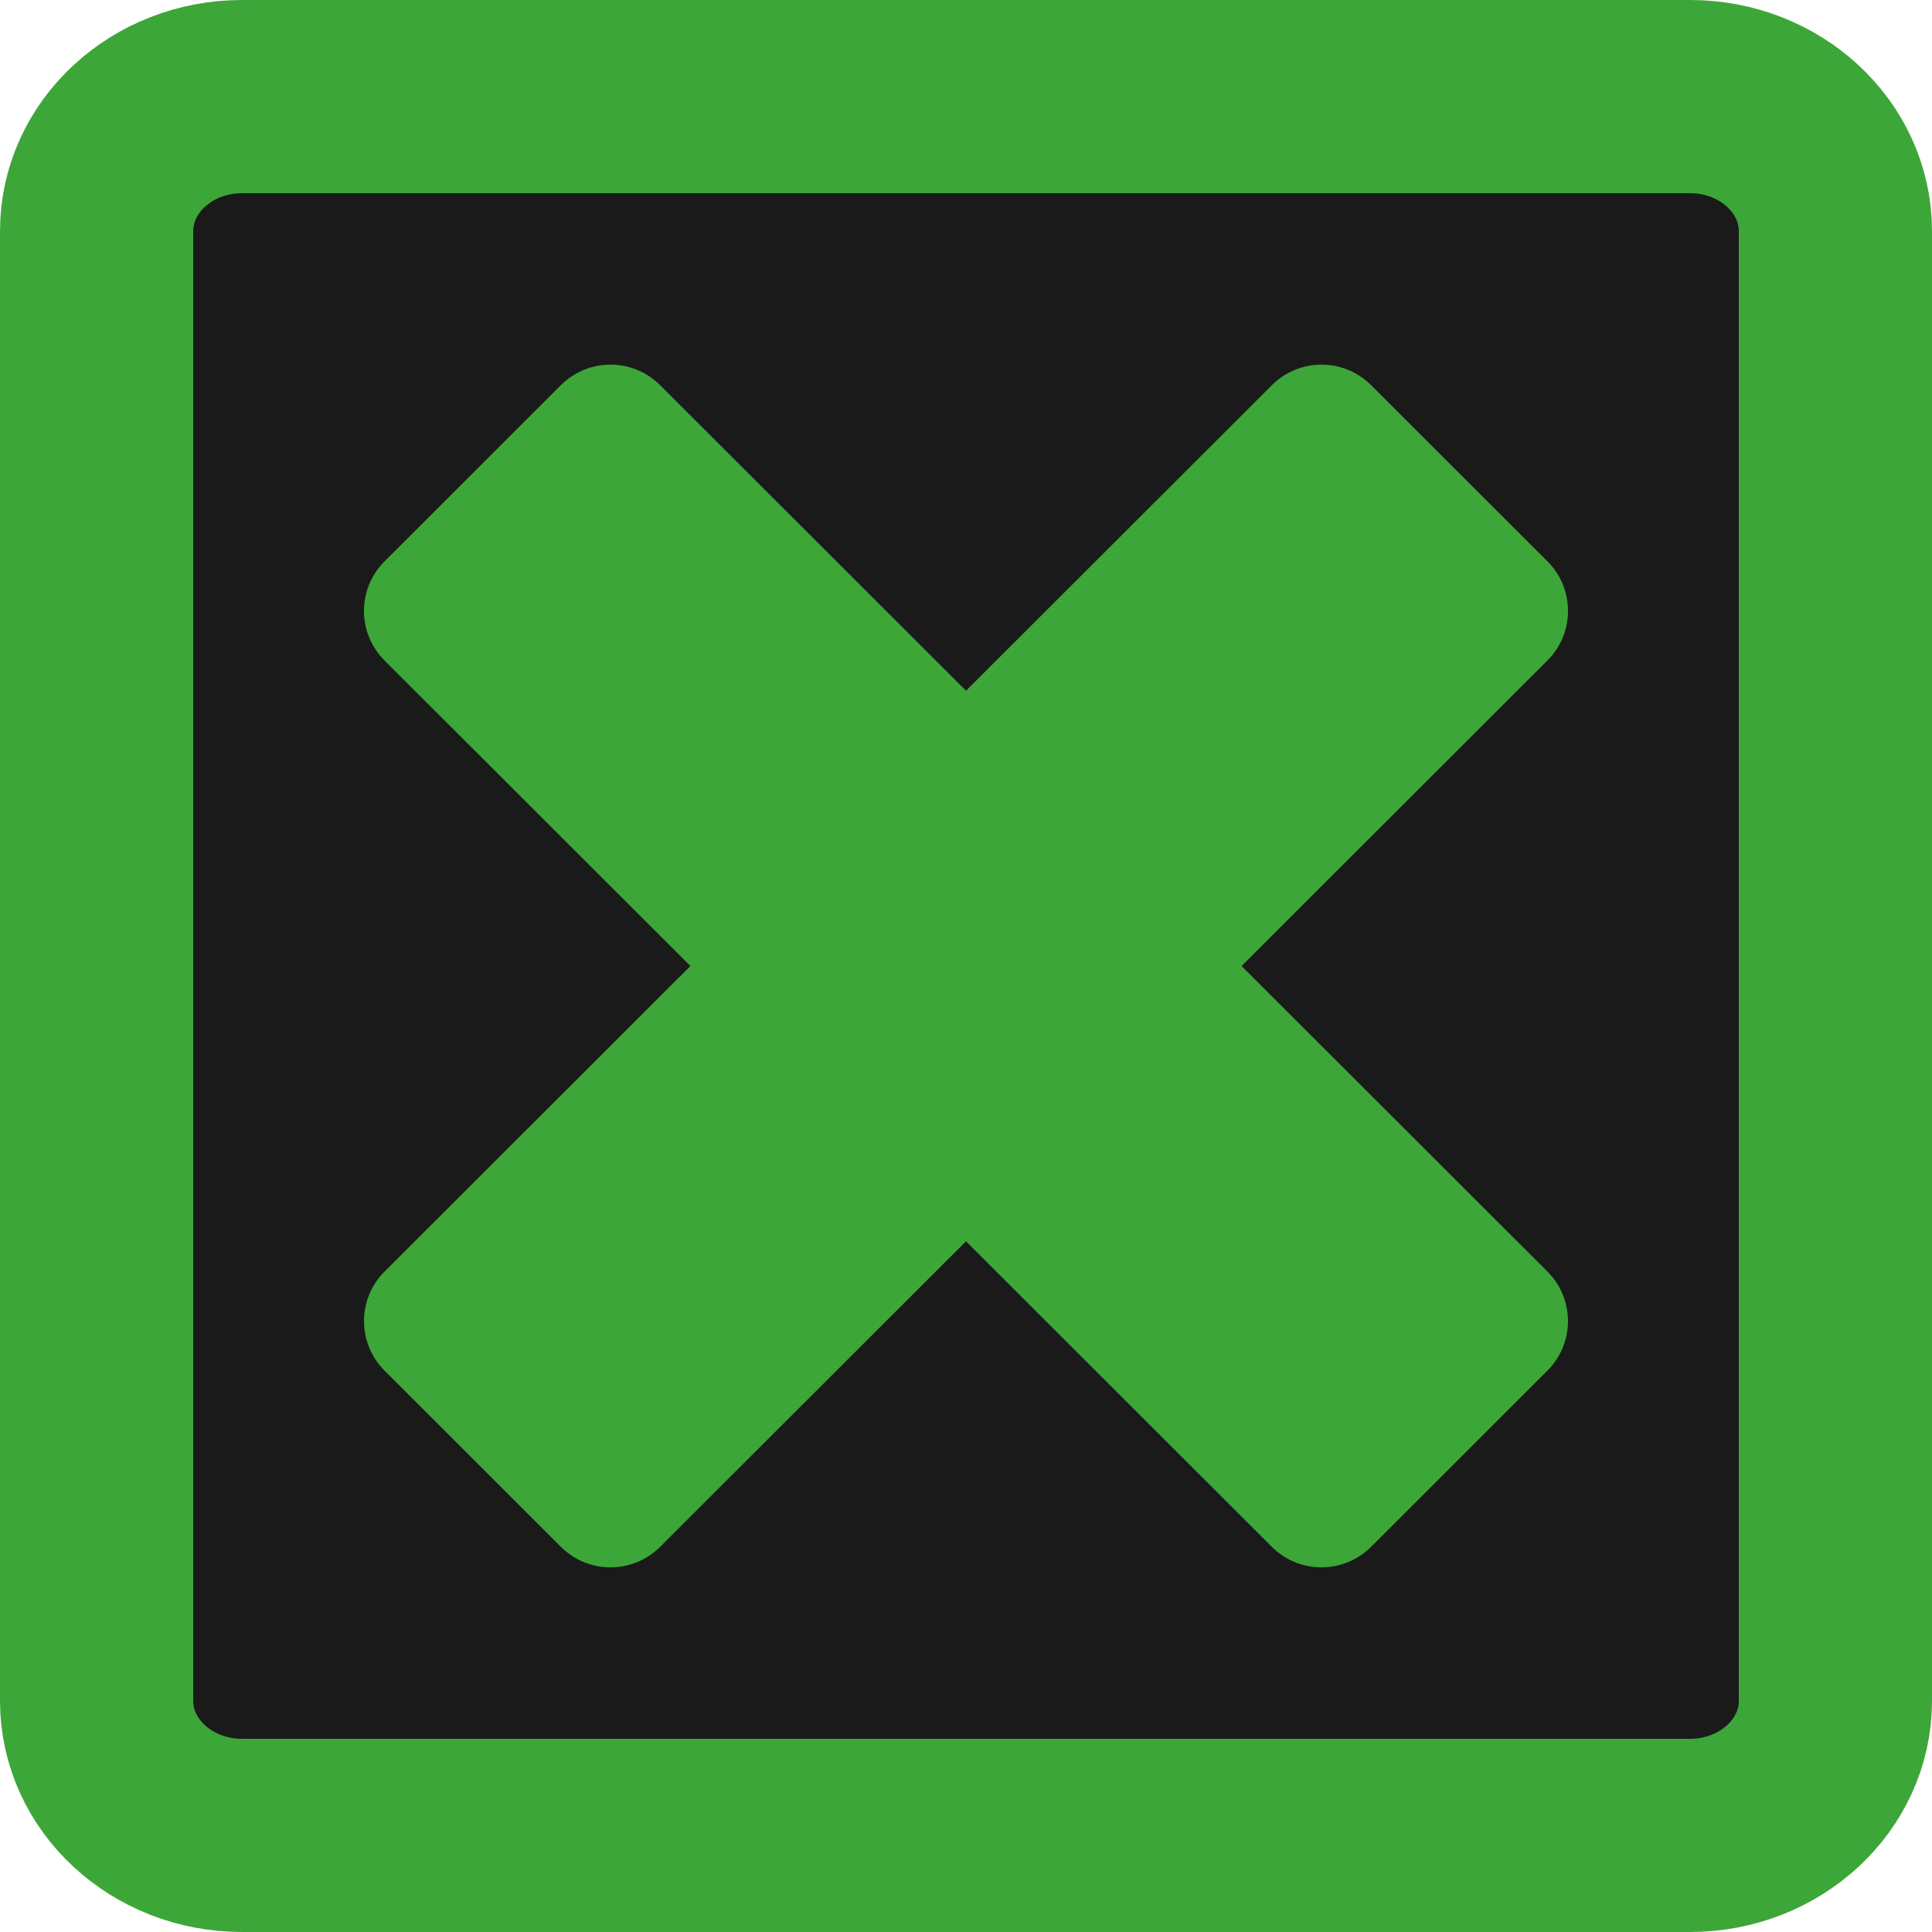
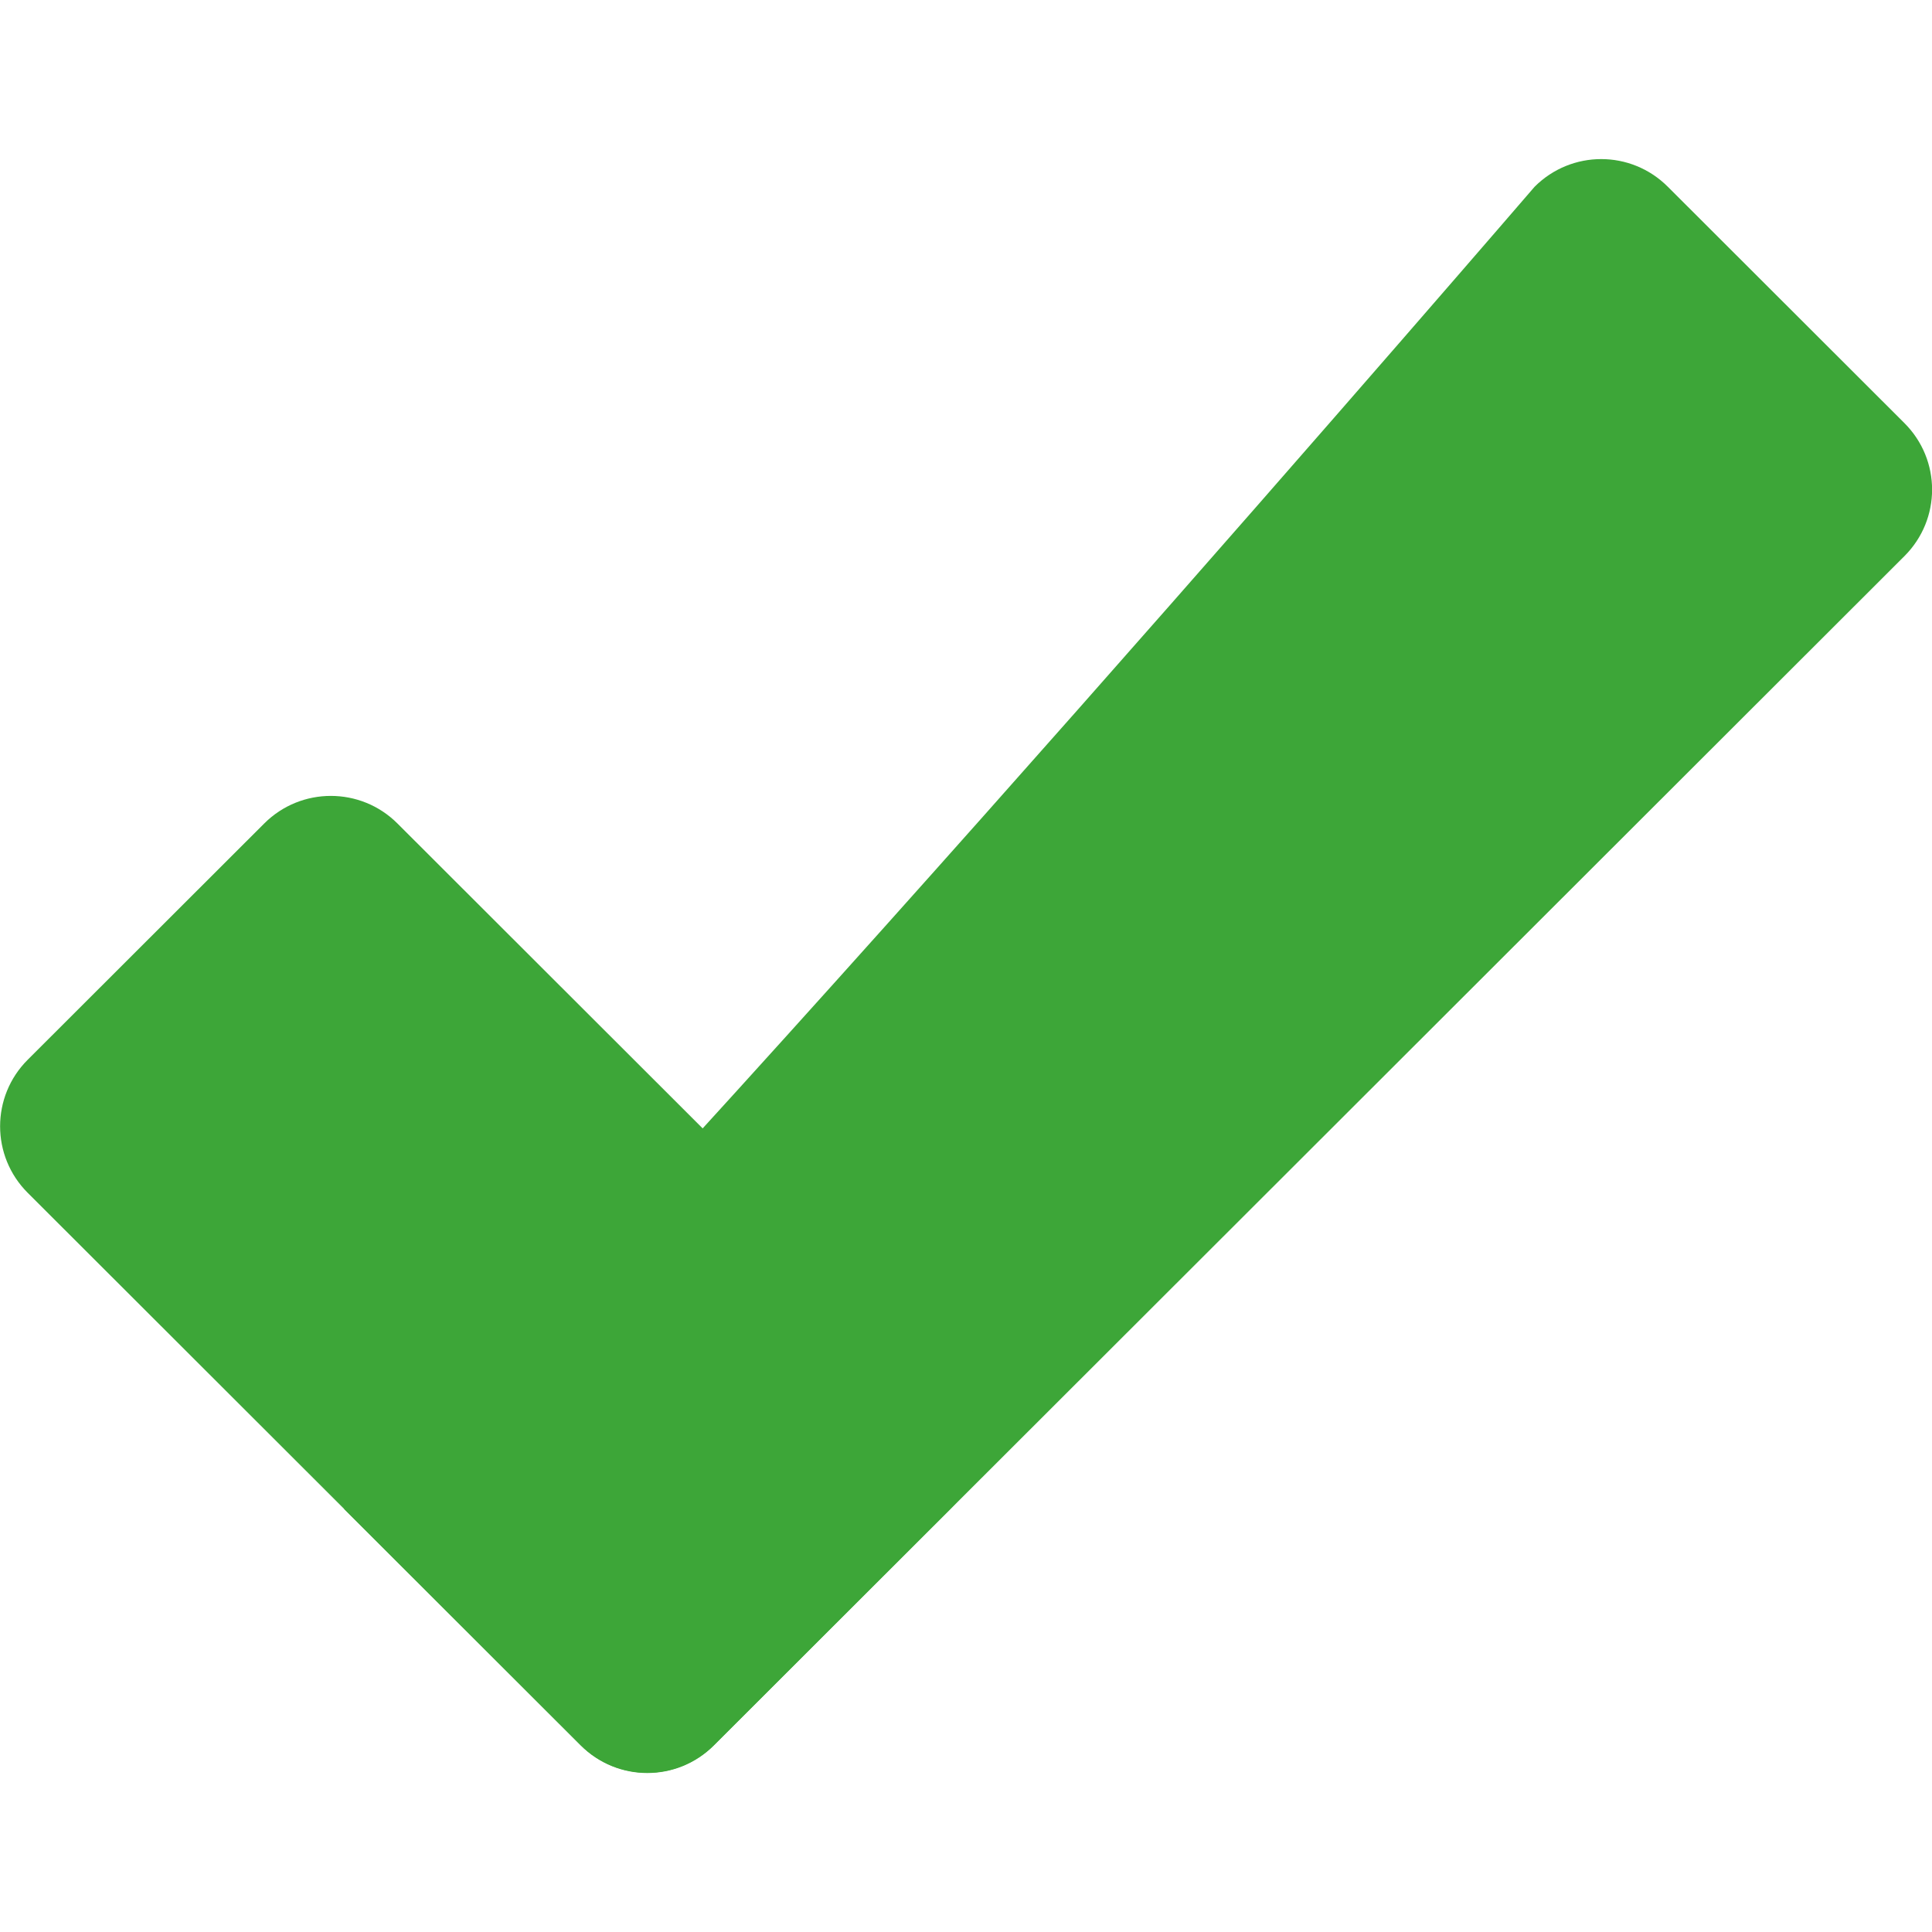
- <svg xmlns="http://www.w3.org/2000/svg" width="36" height="36" viewBox="0 0 36 36" version="1.1" xml:space="preserve" style="clip-rule:evenodd;fill-rule:evenodd;stroke-linejoin:round;stroke-miterlimit:2" id="svg21">
+ <svg xmlns="http://www.w3.org/2000/svg" width="24" height="24" viewBox="0 0 24 24" version="1.1" xml:space="preserve" style="clip-rule:evenodd;fill-rule:evenodd;stroke-linejoin:round;stroke-miterlimit:2" id="svg21">
  <defs id="defs21" />
-   <rect style="fill:#1a1a1a;fill-opacity:1;stroke:#3da638;stroke-width:3.6;stroke-linecap:round;stroke-linejoin:round;stroke-dasharray:none;stroke-opacity:1;paint-order:normal" id="rect8-9" width="32.4" height="32.4" x="1.8" y="1.8" rx="2.71" ry="2.507" />
-   <rect style="fill:#3da638;fill-opacity:1;stroke:none;stroke-width:4.865;stroke-linecap:round;stroke-linejoin:round;stroke-dasharray:none;stroke-opacity:1;paint-order:stroke fill markers" id="rect9-2-6-9-2-0" width="25.983" height="7.258" x="-13.005" y="21.827" rx="1.306" ry="1.306" transform="matrix(0.707483,-0.7067303,0.707483,0.7067303,0,0)" />
-   <rect style="fill:#3da638;fill-opacity:1;stroke:none;stroke-width:4.865;stroke-linecap:round;stroke-linejoin:round;stroke-dasharray:none;stroke-opacity:1;paint-order:stroke fill markers" id="rect9-8-8-6-5-8-9" width="25.983" height="7.258" x="12.464" y="-3.615" rx="1.306" ry="1.306" transform="matrix(0.707483,0.7067303,-0.707483,0.7067303,0,0)" />
+   <path id="rect9-2-6-9-2-0" style="fill:#3da638;stroke-width:4.352;stroke-linecap:round;paint-order:stroke fill markers" transform="matrix(0.707483,-0.7067304,0.707483,0.7067304,0,0)" d="m 11.832,15.114 c 0.647,0 1.169,0.521 1.169,1.169 l 0,4.155 c 0,0.647 -0.521,1.169 -1.169,1.169 H -9.072 c -0.647,0 -1.169,-0.521 -1.169,-1.169 v -4.155 c 6.576,-0.004 22.072,-1.169 22.072,-1.169 z" />
+   <rect style="fill:#3da638;fill-opacity:1;stroke:none;stroke-width:4.352;stroke-linecap:round;stroke-linejoin:round;stroke-dasharray:none;stroke-opacity:1;paint-order:stroke fill markers" id="rect9-8-8-6-5-8-9" width="12.048" height="6.492" x="9.557" y="3.748" rx="1.169" ry="1.169" transform="matrix(0.707483,0.7067304,-0.707483,0.7067304,0,0)" />
</svg>
